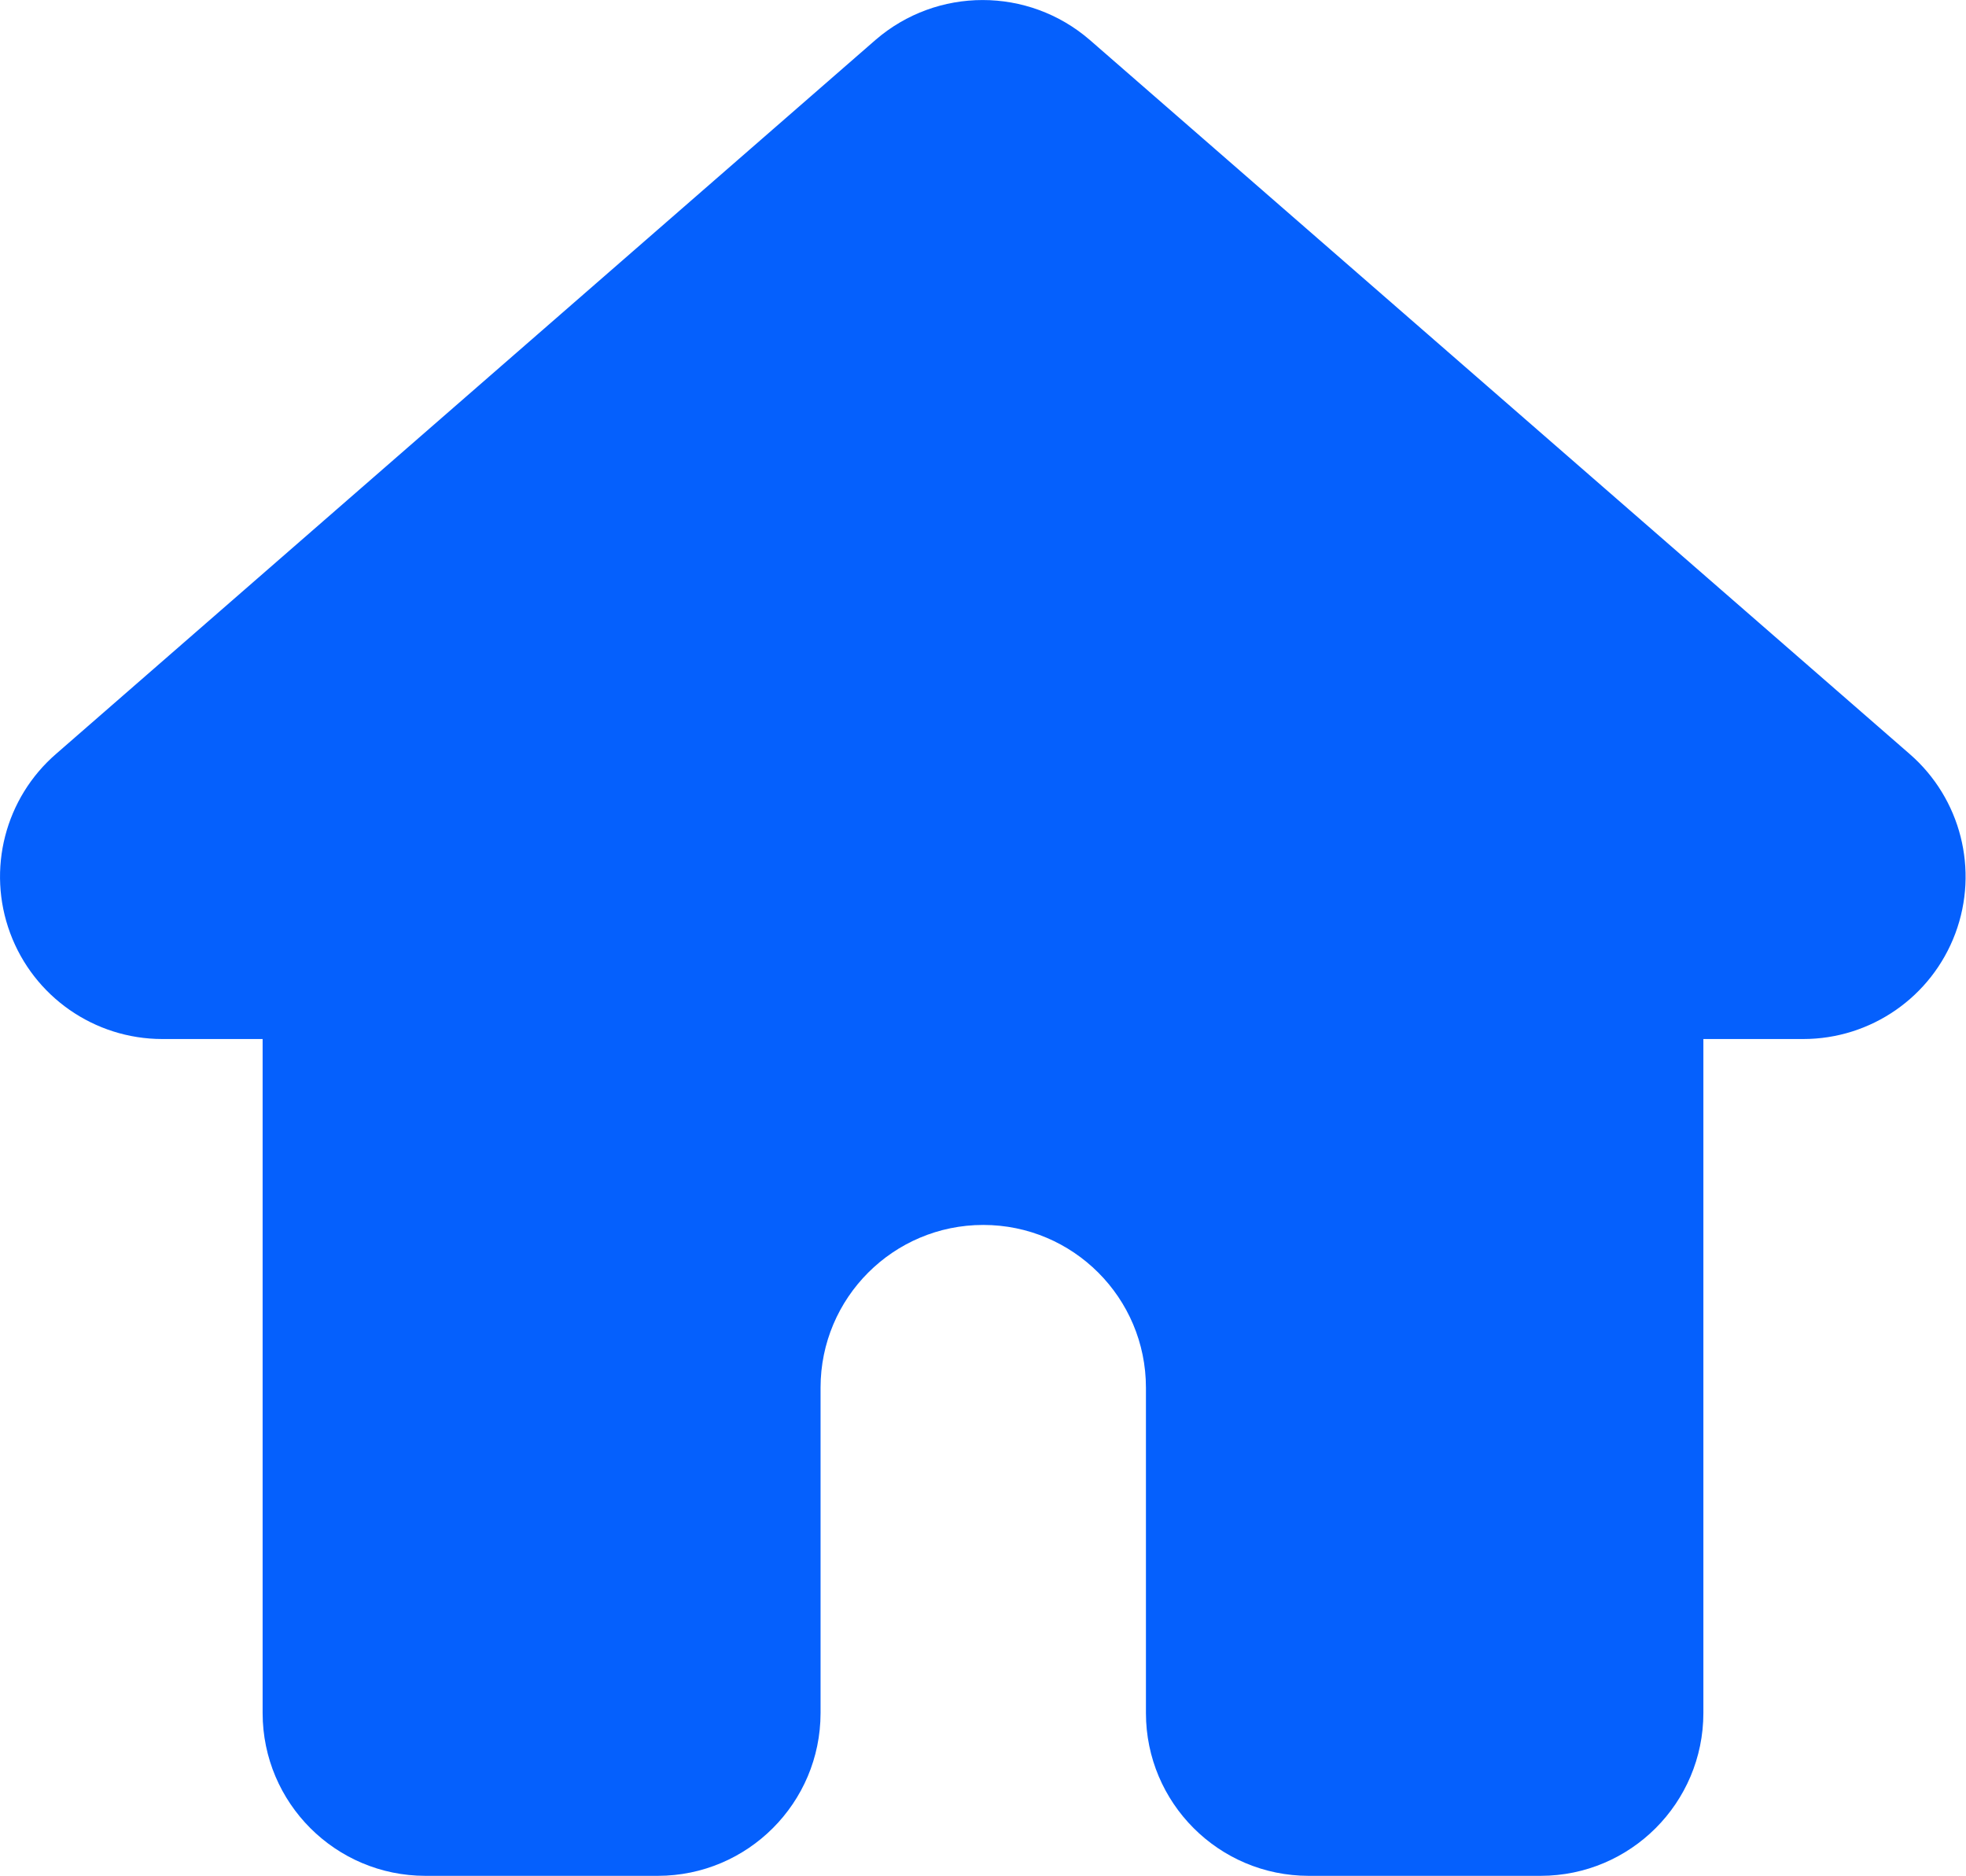
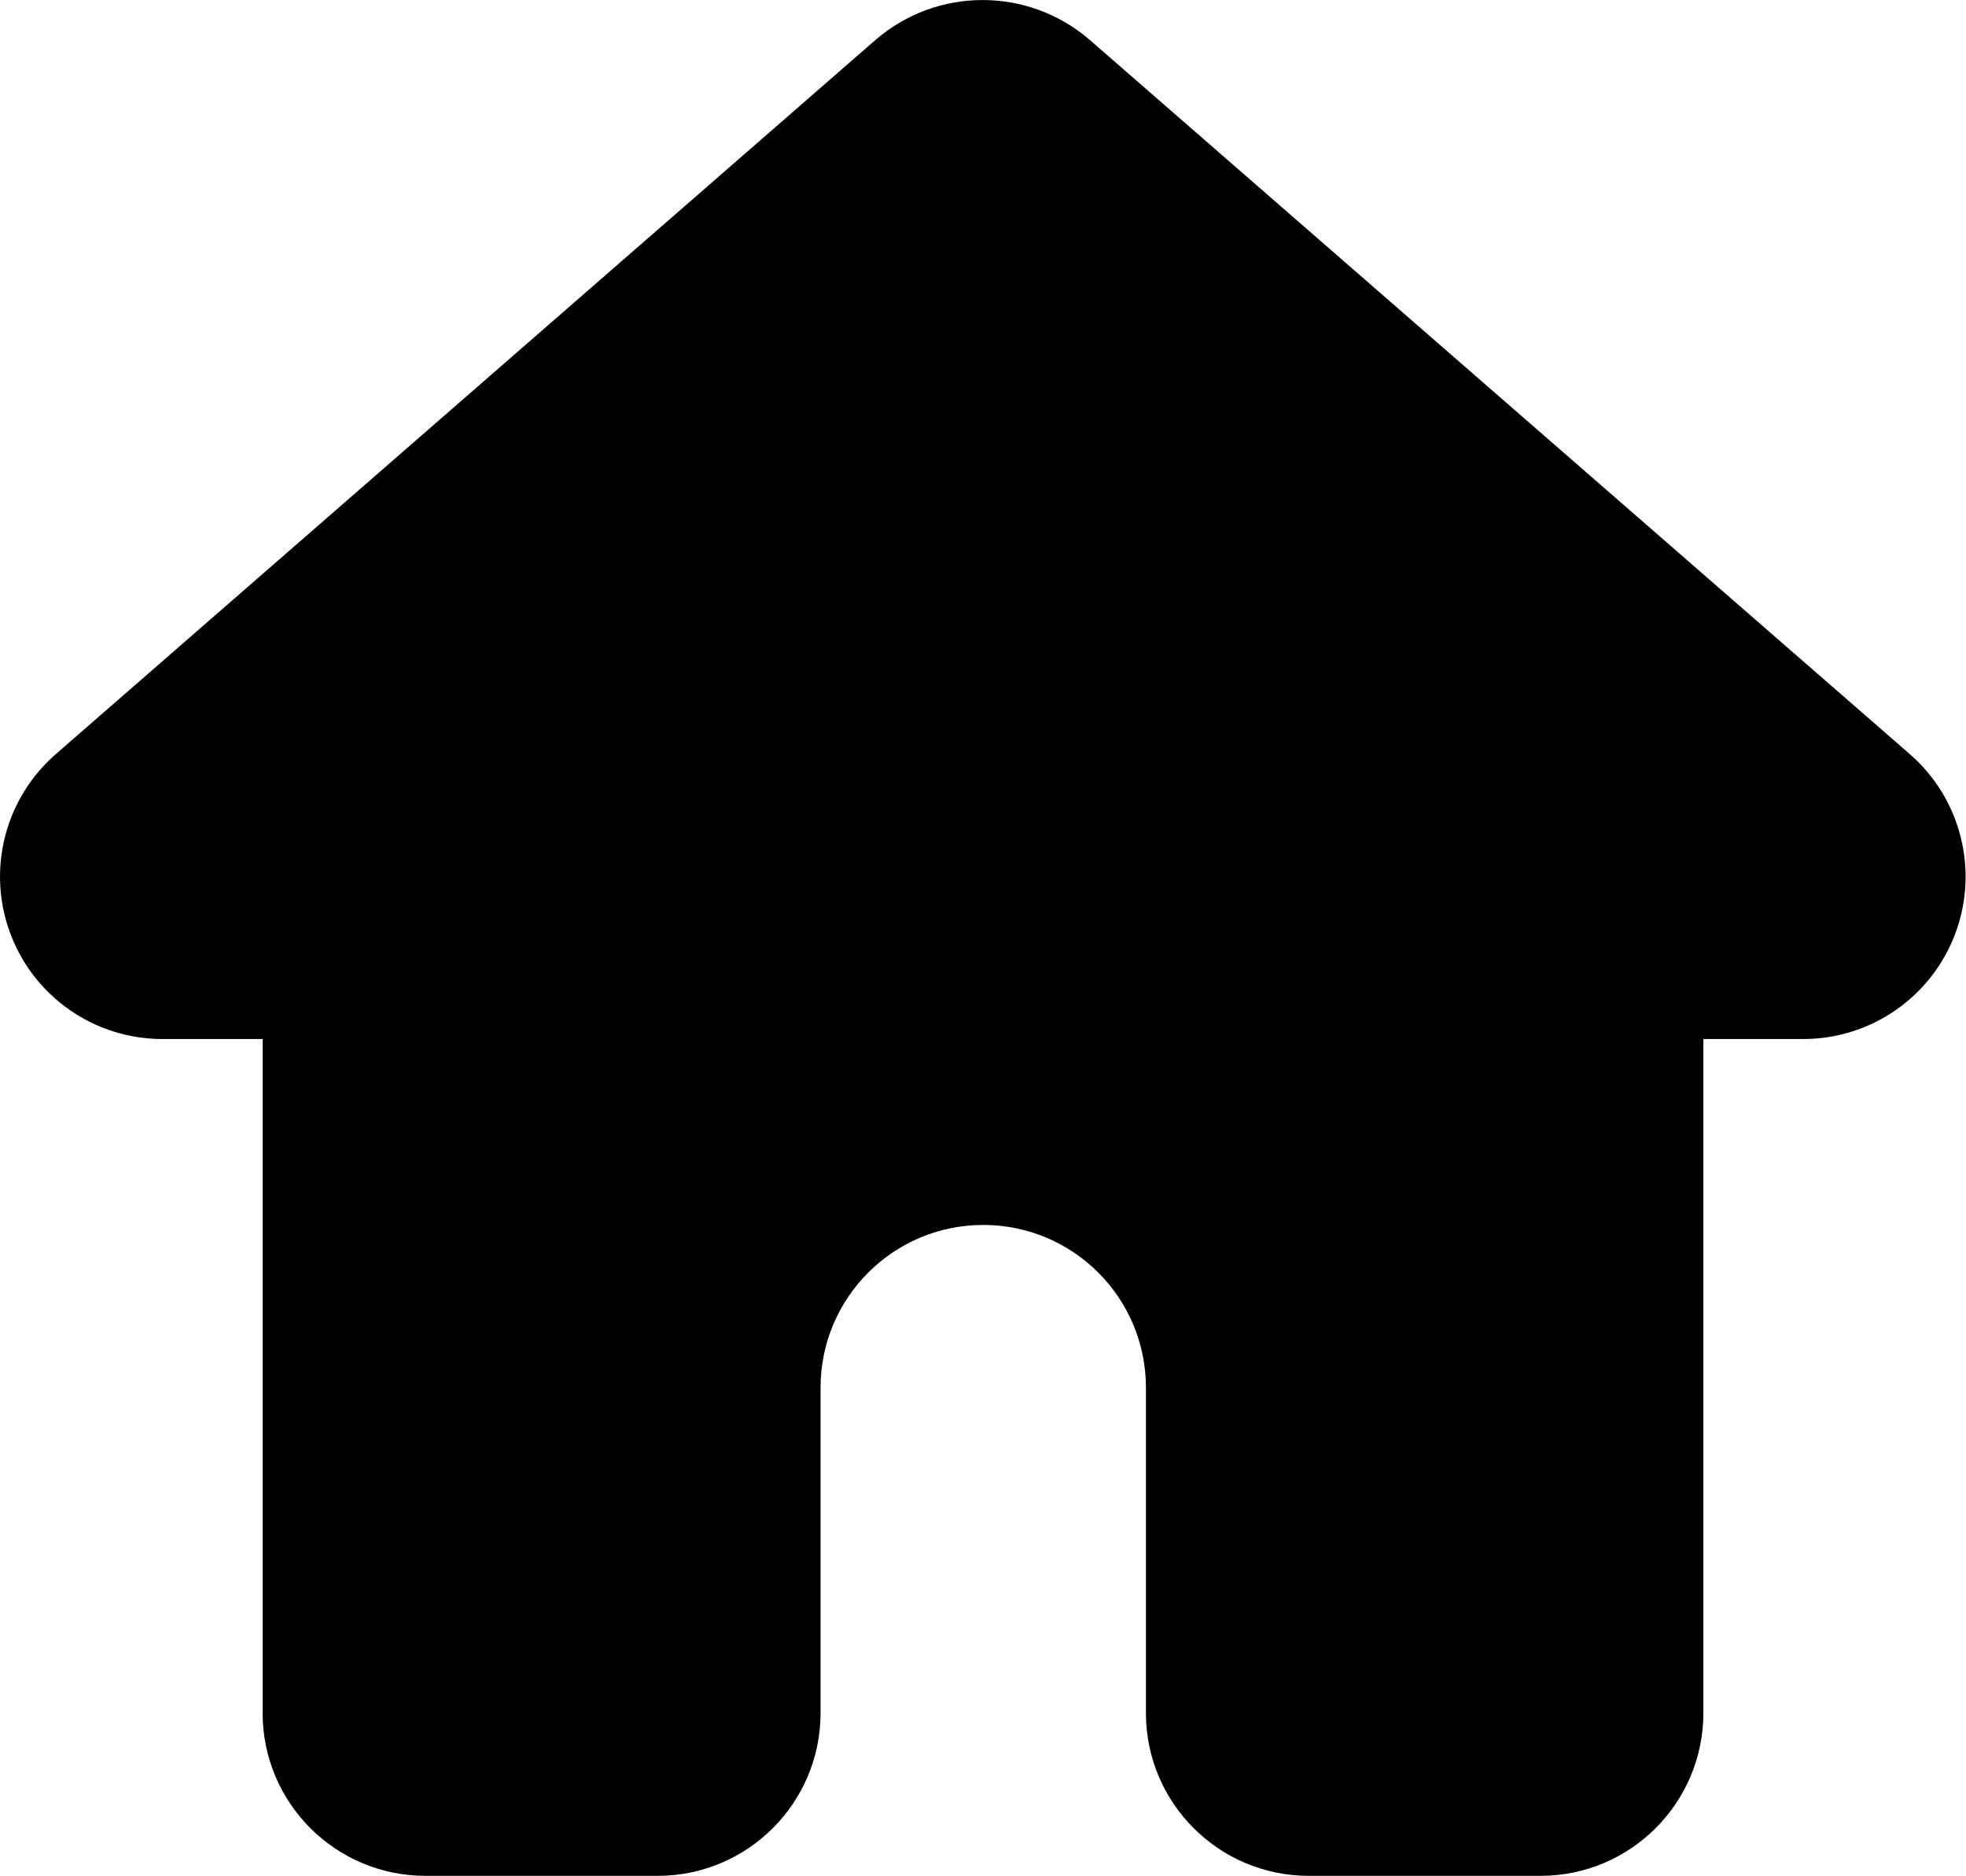
<svg xmlns="http://www.w3.org/2000/svg" width="24" height="22.894" viewBox="0 0 24 22.894">
  <g id="Layer_2" data-name="Layer 2" transform="translate(-1.425 -1.575)">
-     <path id="Path_1191" data-name="Path 1191" d="M20.234,24.469H17.4a1.988,1.988,0,0,1-1.986-1.986V18.511a1.986,1.986,0,1,0-3.972,0v3.972a1.988,1.988,0,0,1-1.986,1.986H6.617a1.988,1.988,0,0,1-1.986-1.986V14.256H3.405a1.982,1.982,0,0,1-1.292-3.483l10-8.711a2,2,0,0,1,2.615,0l10.009,8.715a1.982,1.982,0,0,1-1.3,3.479H22.219v8.227A1.988,1.988,0,0,1,20.234,24.469Z" transform="translate(0 0)" fill="#0560fd" />
+     <path id="Path_1191" data-name="Path 1191" d="M20.234,24.469H17.4a1.988,1.988,0,0,1-1.986-1.986V18.511a1.986,1.986,0,1,0-3.972,0v3.972a1.988,1.988,0,0,1-1.986,1.986H6.617a1.988,1.988,0,0,1-1.986-1.986V14.256H3.405a1.982,1.982,0,0,1-1.292-3.483l10-8.711a2,2,0,0,1,2.615,0l10.009,8.715a1.982,1.982,0,0,1-1.3,3.479H22.219v8.227A1.988,1.988,0,0,1,20.234,24.469Z" transform="translate(0 0)" fill="currentColor" />
  </g>
</svg>
